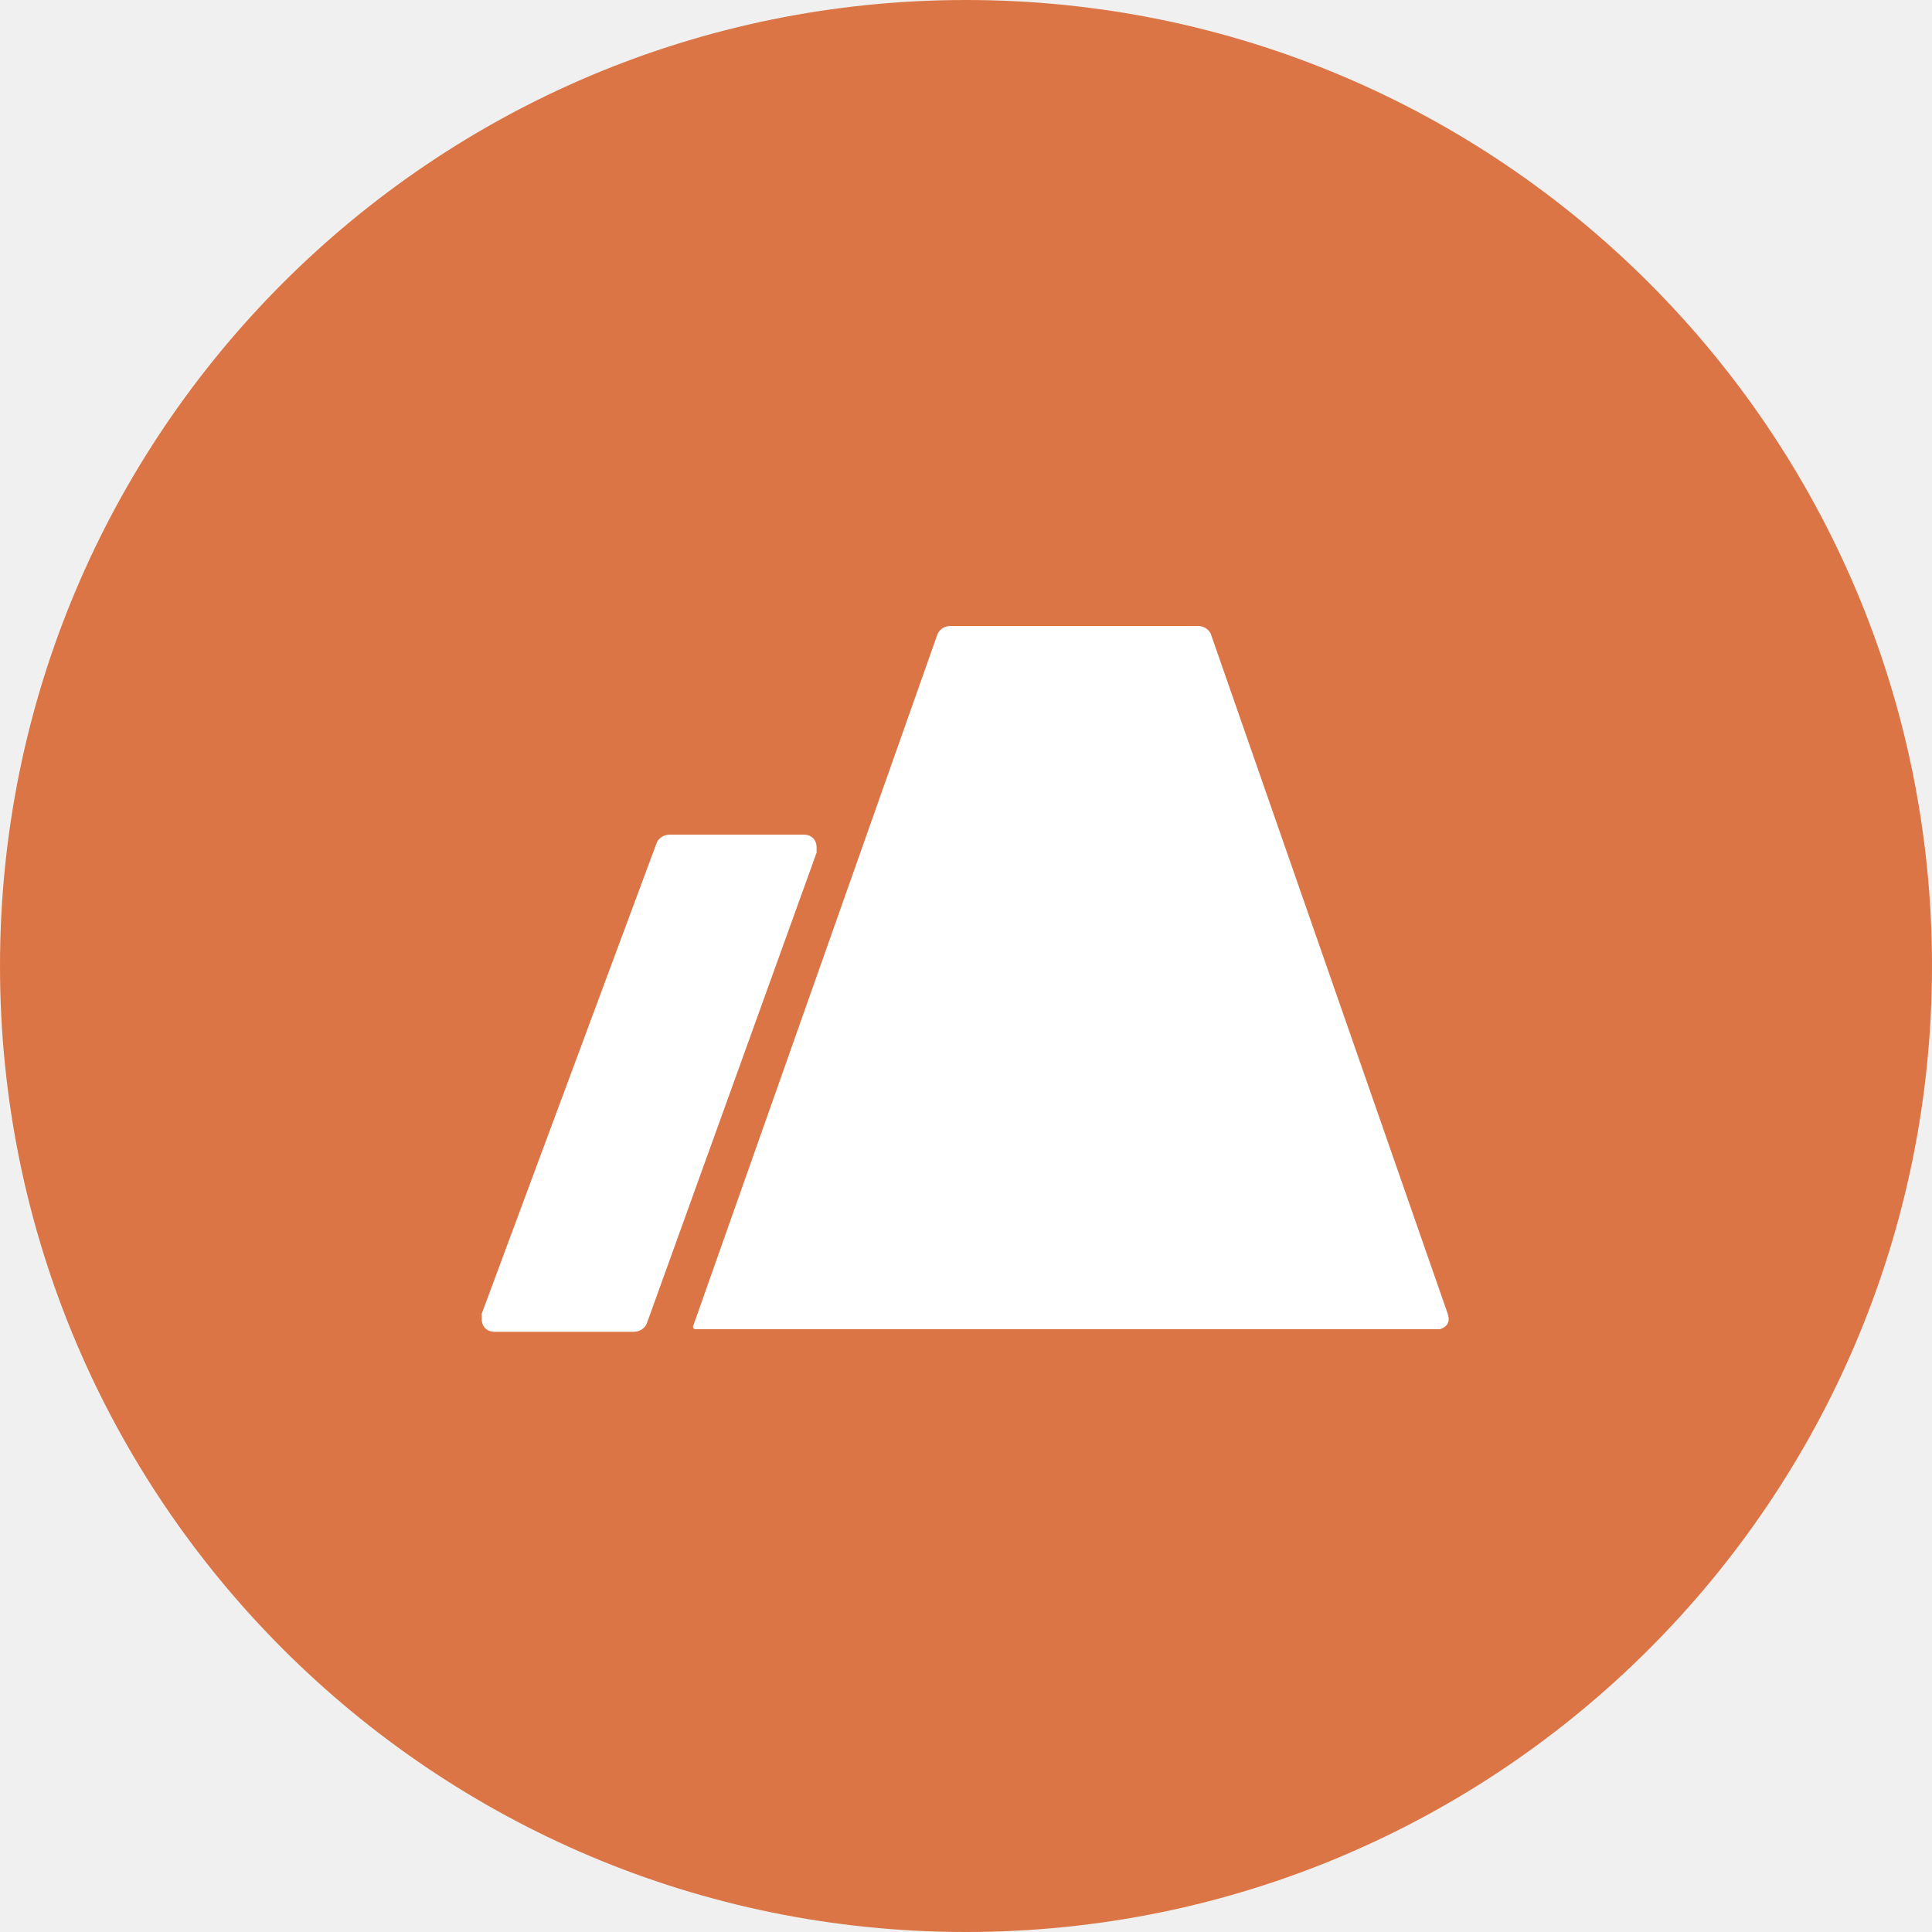
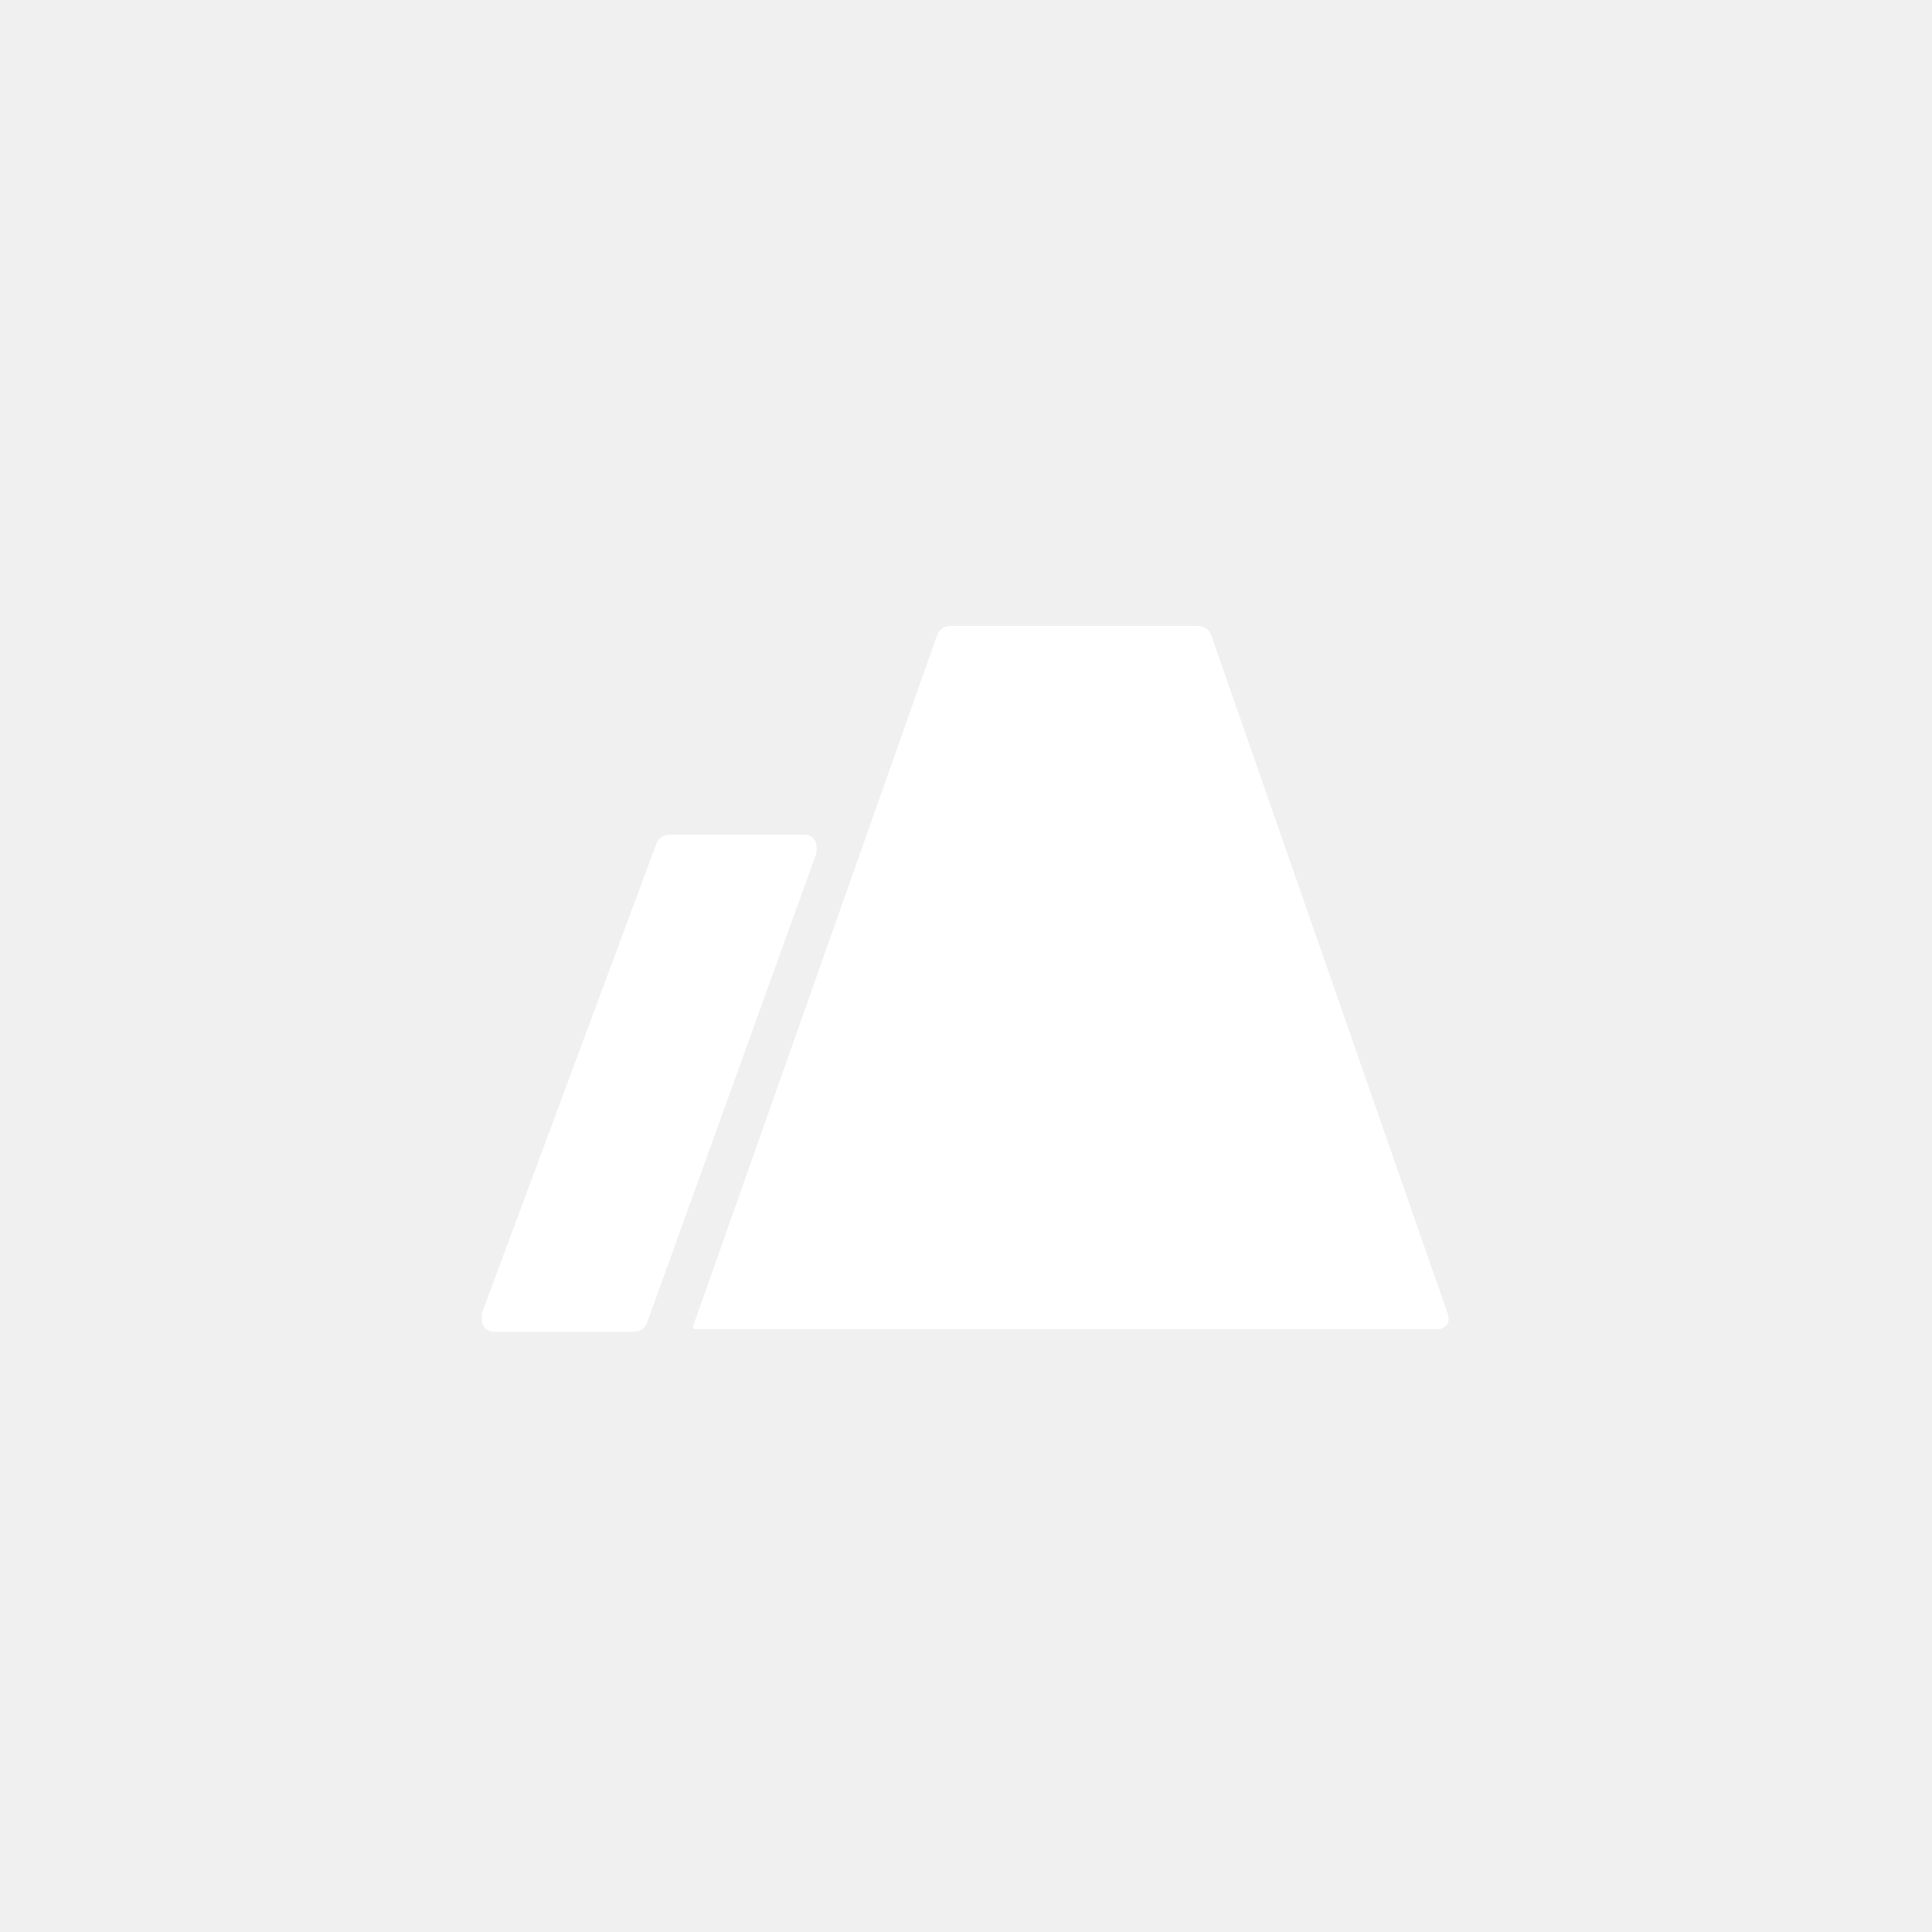
<svg xmlns="http://www.w3.org/2000/svg" version="1.1" x="0px" y="0px" viewBox="0 0 75 75" style="enable-background:new 0 0 75 75;" xml:space="preserve">
  <g id="Types_Ground">
-     <circle fill="#DC7545" cx="37.5" cy="37.5" r="37.5" />
    <path id="Path_6" transform="translate(15 15)" fill="#fff" d="M4.2,36.7c-0.3,0-0.5-0.2-0.5-0.5c0-0.1,0-0.1,0-0.2l6.8-18.3c0.1-0.2,0.3-0.3,0.5-0.3h5.2   c0.3,0,0.5,0.2,0.5,0.5c0,0.1,0,0.1,0,0.2l-6.6,18.3c-0.1,0.2-0.3,0.3-0.5,0.3H4.2z M12.2,36.6H12c-0.1,0-0.1-0.1-0.1-0.1   l9.5-26.9c0.1-0.2,0.3-0.3,0.5-0.3h9.6c0.2,0,0.4,0.1,0.5,0.3l9.2,26.4c0.1,0.3,0,0.5-0.3,0.6c-0.1,0-0.1,0-0.2,0L12.2,36.6   L12.2,36.6z" />
  </g>
</svg>
